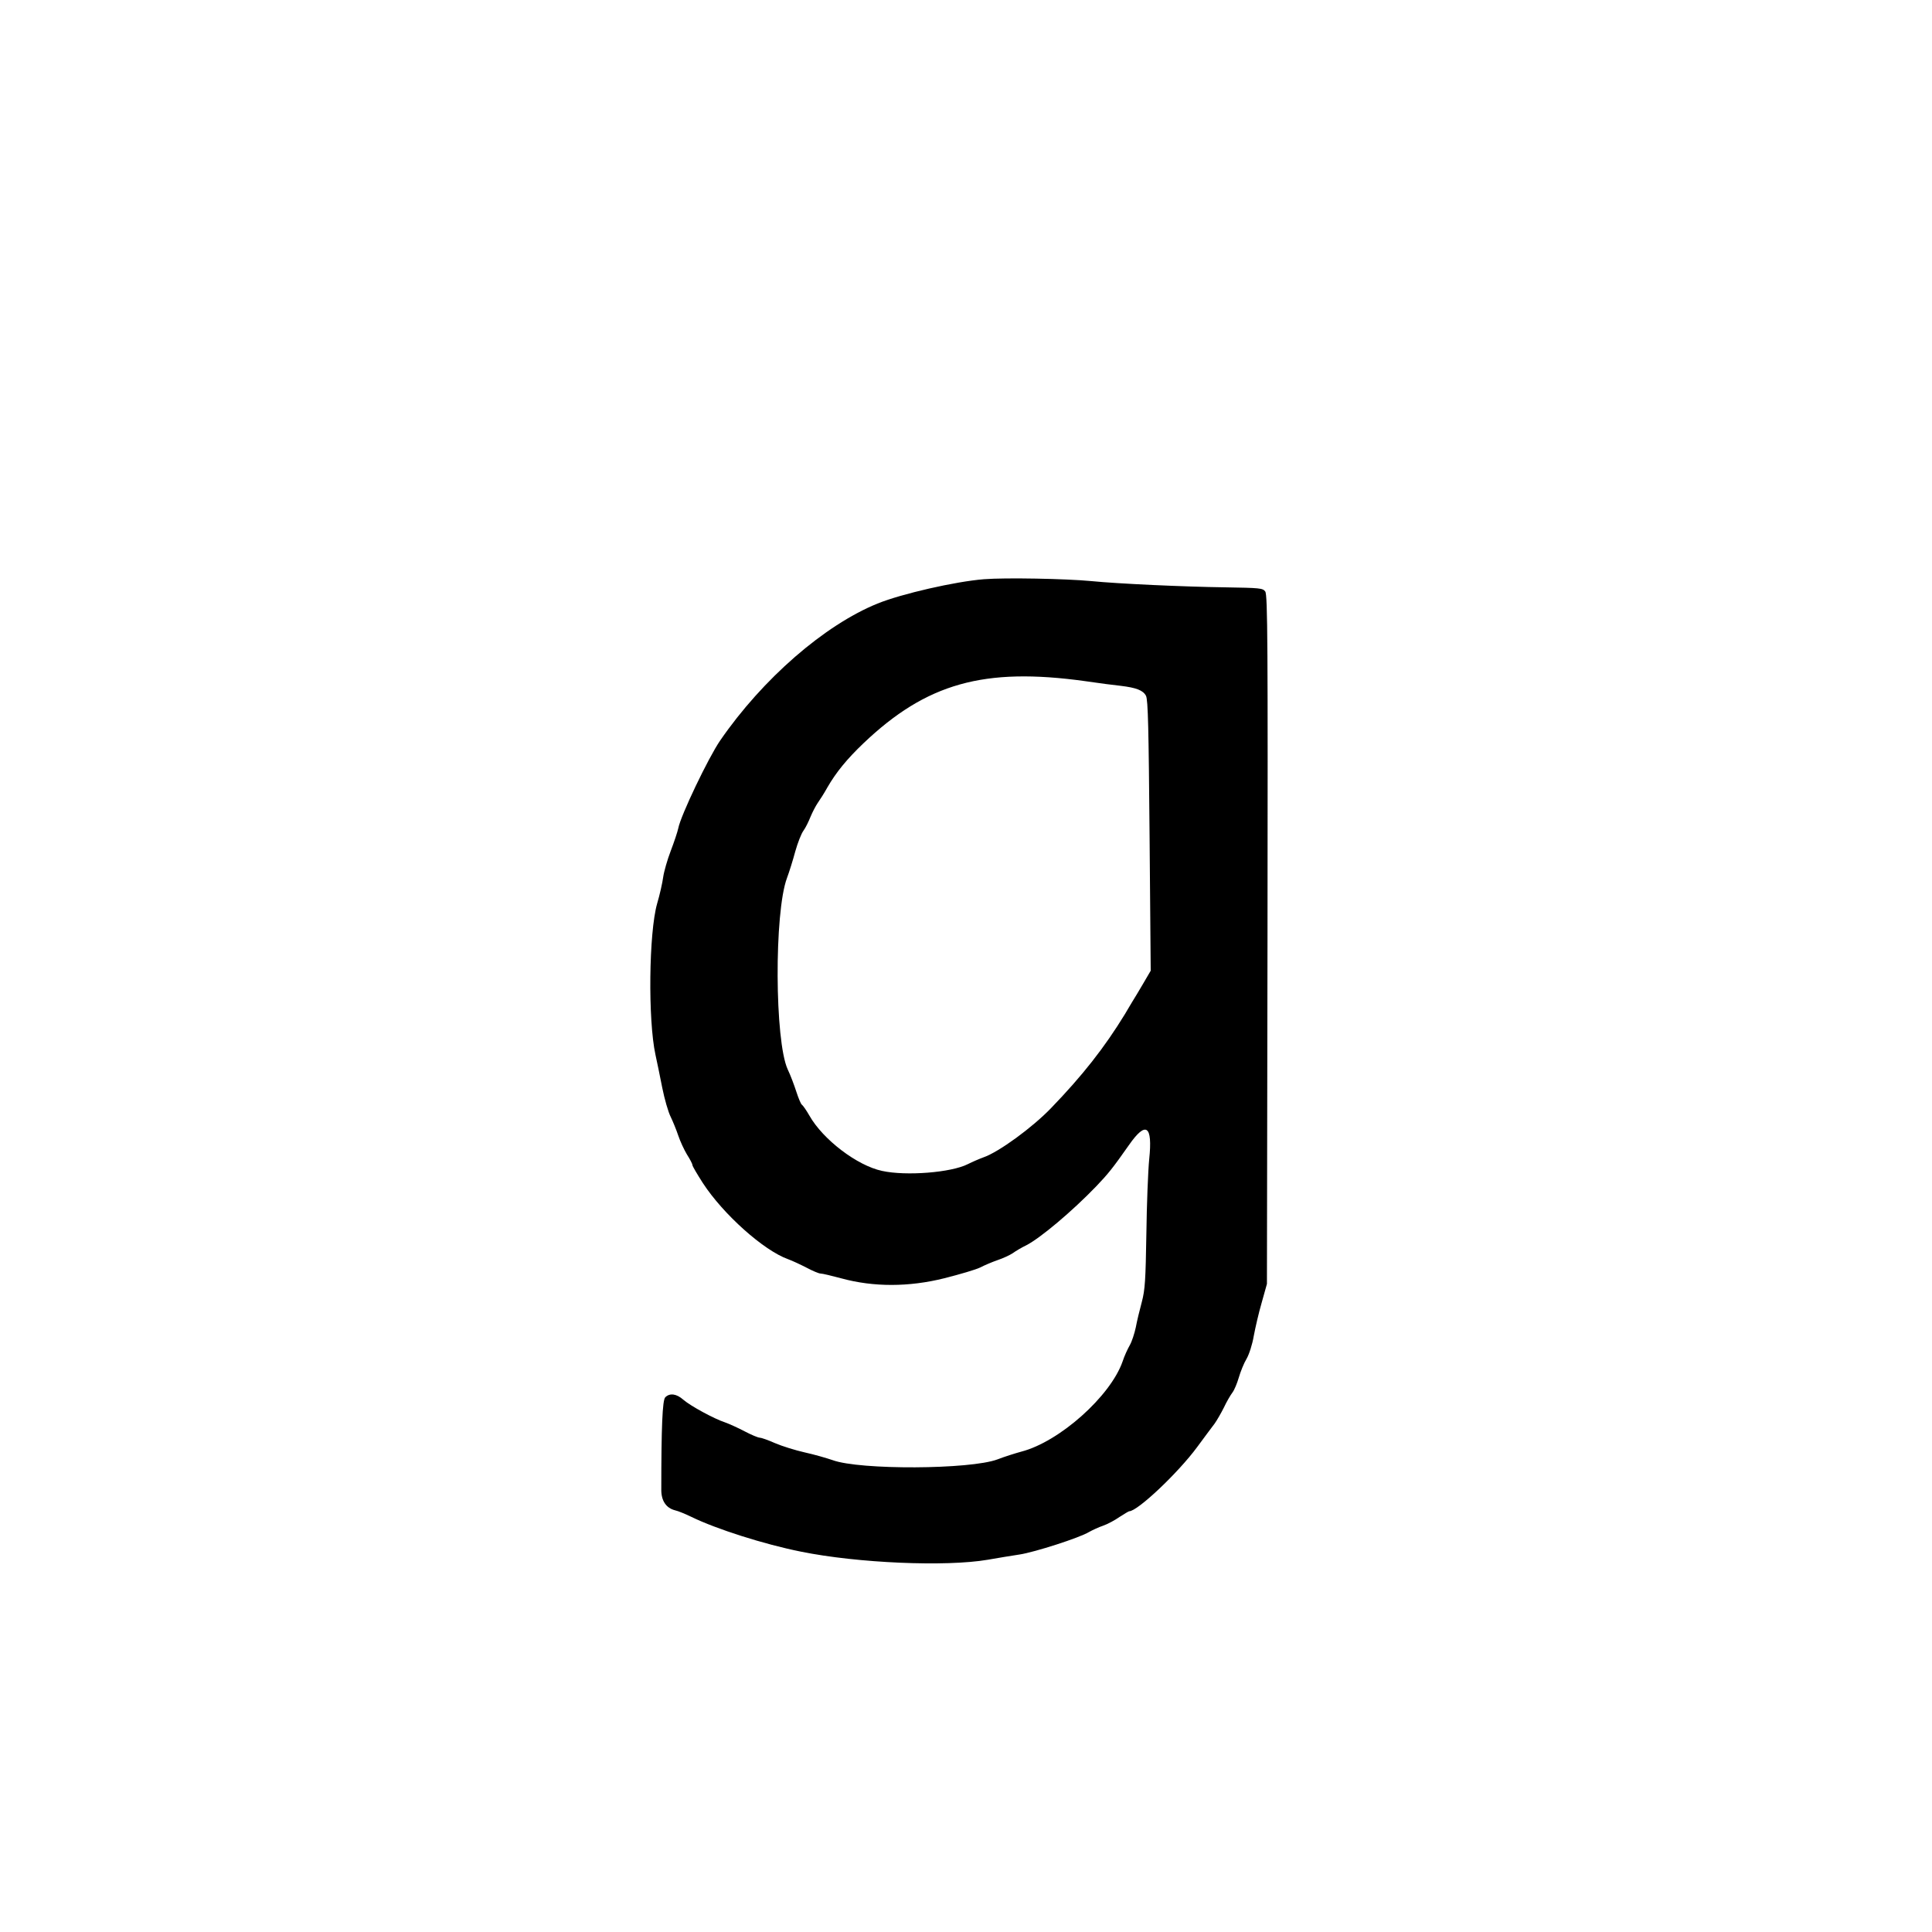
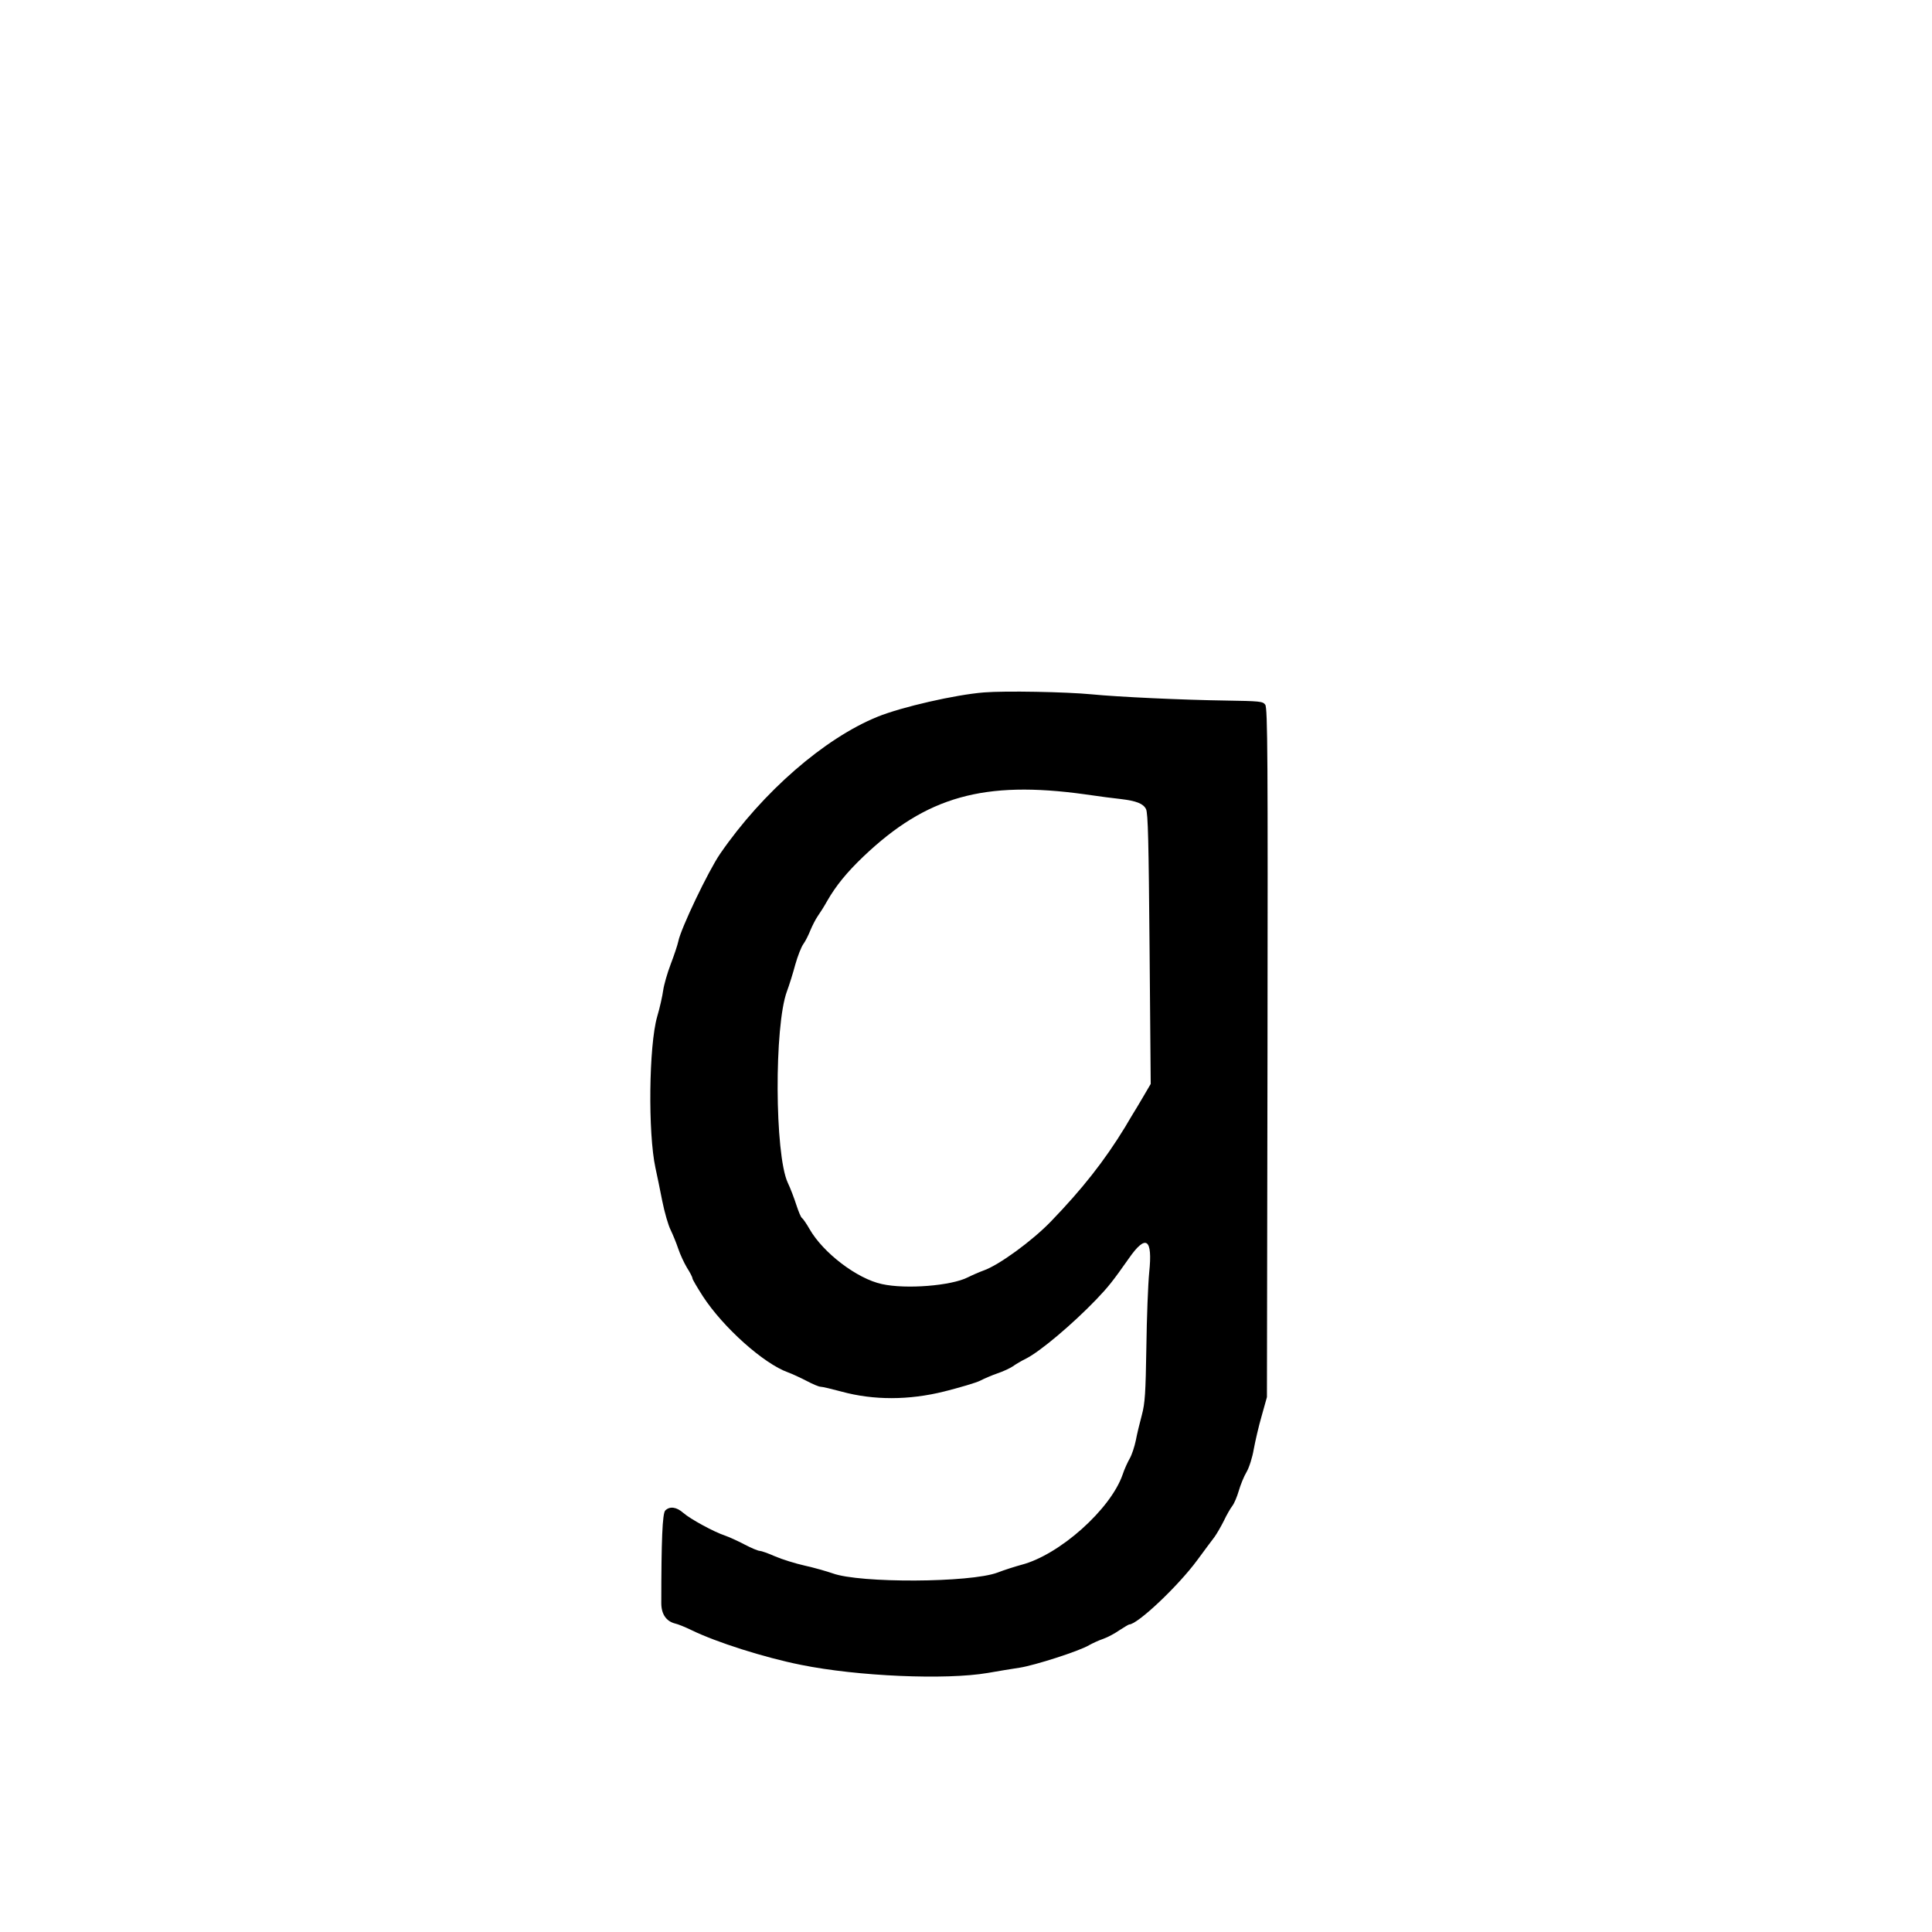
<svg xmlns="http://www.w3.org/2000/svg" width="1024" height="1024" viewBox="0 0 1024 1024">
-   <path d="M521.5 307.0C506.4 308.2 477.9 314.7 465.1 319.9C437.0 331.3 404.2 359.8 381.7 392.5C375.5 401.5 360.8 432.2 359.5 439.0C359.1 440.9 357.3 446.3 355.5 451.0C353.7 455.7 351.9 462.0 351.5 464.9C351.1 467.9 349.7 474.2 348.3 478.9C343.9 494.3 343.4 540.5 347.4 559.0C348.2 562.6 349.8 570.4 351.0 576.5C352.2 582.5 354.2 589.5 355.5 592.0C356.7 594.5 358.5 598.9 359.5 601.9C360.5 604.9 362.6 609.4 364.1 611.9C365.7 614.4 367.0 616.9 367.0 617.5C367.0 618.1 369.5 622.3 372.5 627.0C383.3 643.6 404.8 662.8 417.7 667.4C419.9 668.2 424.2 670.2 427.5 671.9C430.7 673.6 434.0 675.0 434.9 675.0C435.9 675.0 440.9 676.2 446.1 677.6C463.0 682.2 481.7 682.2 500.5 677.5C508.8 675.4 517.3 672.9 519.5 671.8C521.6 670.7 525.8 668.9 528.7 667.9C531.7 666.9 535.3 665.2 536.8 664.2C538.3 663.1 541.5 661.2 544.0 660.0C551.4 656.2 568.3 642.0 581.0 628.8C587.4 622.1 589.8 619.1 598.3 607.0C607.4 593.9 611.0 596.4 609.1 614.4C608.5 620.5 607.8 638.3 607.6 654.0C607.2 678.4 606.9 683.6 605.2 690.0C604.1 694.1 602.6 700.2 602.0 703.5C601.3 706.8 599.9 711.1 598.8 713.0C597.7 714.9 595.9 718.8 595.0 721.6C588.6 740.0 561.5 764.2 541.3 769.4C538.0 770.3 532.3 772.1 528.7 773.5C514.3 778.9 455.7 779.2 441.3 773.9C438.1 772.8 431.5 770.9 426.5 769.8C421.6 768.7 414.5 766.5 410.8 764.9C407.2 763.3 403.5 762.0 402.7 762.0C401.8 762.0 398.2 760.5 394.6 758.6C391.0 756.7 386.3 754.6 384.3 753.9C378.5 752.0 366.0 745.2 362.2 741.9C358.6 738.7 355.0 738.2 352.6 740.6C351.1 742.1 350.5 756.4 350.5 789.7C350.5 795.5 353.1 799.3 357.8 800.5C359.3 800.8 363.2 802.4 366.5 804.0C379.6 810.4 405.0 818.5 424.5 822.4C454.5 828.5 501.3 830.5 523.5 826.7C529.0 825.7 536.7 824.5 540.5 823.9C548.3 822.7 572.1 815.1 577.2 812.0C579.0 811.0 582.4 809.4 584.8 808.6C587.1 807.8 591.0 805.7 593.4 804.0C595.9 802.4 598.2 801.0 598.5 801.0C602.9 801.0 624.4 780.7 634.5 767.0C638.4 761.8 642.5 756.1 643.8 754.5C645.0 752.8 647.2 749.0 648.7 746.0C650.1 743.0 652.2 739.4 653.2 738.1C654.2 736.8 655.7 733.2 656.6 730.1C657.5 727.0 659.3 722.5 660.7 720.2C662.1 717.8 663.8 712.4 664.5 708.2C665.3 703.9 667.1 696.0 668.7 690.5L671.5 680.5L671.8 498.0C672.0 341.7 671.9 315.2 670.6 313.5C669.3 311.7 667.7 311.6 649.4 311.3C627.5 311.0 592.5 309.4 578.5 308.0C564.9 306.7 532.8 306.1 521.5 307.0ZM575.0 361.0C582.4 362.1 591.0 363.2 594.0 363.5C602.3 364.5 605.9 365.9 607.4 368.8C608.5 371.0 608.8 386.0 609.3 443.0L609.9 514.5L606.1 521.0C604.0 524.6 601.3 529.1 600.1 531.0C599.0 532.9 597.2 535.8 596.3 537.4C585.3 555.4 573.6 570.2 557.1 587.3C547.2 597.6 529.4 610.6 521.3 613.4C519.1 614.2 515.4 615.8 513.0 617.0C504.2 621.5 480.2 623.4 467.5 620.6C454.3 617.8 436.2 604.0 429.0 591.3C427.4 588.5 425.6 585.9 425.0 585.5C424.5 585.2 423.2 582.1 422.1 578.7C421.0 575.3 419.0 569.9 417.5 566.8C410.6 551.8 410.3 483.7 417.1 465.4C418.3 462.2 420.3 455.8 421.5 451.3C422.8 446.7 424.7 441.8 425.9 440.2C427.0 438.7 428.6 435.4 429.6 432.9C430.6 430.5 432.3 427.2 433.4 425.6C434.6 423.9 436.9 420.3 438.5 417.4C443.1 409.4 448.9 402.3 457.6 394.0C491.1 362.1 521.5 353.6 575.0 361.0Z" fill="#000000" fill-rule="nonzero" />
+   <path d="M521.5 367.0C506.4 368.2 477.9 374.7 465.1 379.9C437.0 391.3 404.2 419.8 381.7 452.5C375.5 461.5 360.8 492.2 359.5 499.0C359.1 500.9 357.3 506.3 355.5 511.0C353.7 515.7 351.9 522.0 351.5 524.9C351.1 527.9 349.7 534.2 348.3 538.9C343.9 554.3 343.4 600.5 347.4 619.0C348.2 622.6 349.8 630.4 351.0 636.5C352.2 642.5 354.2 649.5 355.5 652.0C356.7 654.5 358.5 658.9 359.5 661.9C360.5 664.9 362.6 669.4 364.1 671.9C365.7 674.4 367.0 676.9 367.0 677.5C367.0 678.1 369.5 682.3 372.5 687.0C383.3 703.6 404.8 722.8 417.7 727.4C419.9 728.2 424.2 730.2 427.5 731.9C430.7 733.6 434.0 735.0 434.9 735.0C435.9 735.0 440.9 736.2 446.1 737.6C463.0 742.2 481.7 742.2 500.5 737.5C508.8 735.4 517.3 732.9 519.5 731.8C521.6 730.7 525.8 728.9 528.7 727.9C531.7 726.9 535.3 725.2 536.8 724.2C538.3 723.1 541.5 721.2 544.0 720.0C551.4 716.2 568.3 702.0 581.0 688.8C587.4 682.1 589.8 679.1 598.3 667.0C607.4 653.9 611.0 656.4 609.1 674.4C608.5 680.5 607.8 698.3 607.6 714.0C607.2 738.4 606.9 743.6 605.2 750.0C604.1 754.1 602.6 760.2 602.0 763.5C601.3 766.8 599.9 771.1 598.8 773.0C597.7 774.9 595.9 778.8 595.0 781.6C588.6 800.0 561.5 824.2 541.3 829.4C538.0 830.3 532.3 832.1 528.7 833.5C514.3 838.9 455.7 839.2 441.3 833.9C438.1 832.8 431.5 830.9 426.5 829.8C421.6 828.7 414.5 826.5 410.8 824.9C407.2 823.3 403.5 822.0 402.7 822.0C401.8 822.0 398.2 820.5 394.6 818.6C391.0 816.7 386.3 814.6 384.3 813.9C378.5 812.0 366.0 805.2 362.2 801.9C358.6 798.7 355.0 798.2 352.6 800.6C351.1 802.1 350.5 816.4 350.5 849.7C350.5 855.5 353.1 859.3 357.8 860.5C359.3 860.8 363.2 862.4 366.5 864.0C379.6 870.4 405.0 878.5 424.5 882.4C454.5 888.5 501.3 890.5 523.5 886.7C529.0 885.7 536.7 884.5 540.5 883.9C548.3 882.7 572.1 875.1 577.2 872.0C579.0 871.0 582.4 869.4 584.8 868.6C587.1 867.8 591.0 865.7 593.4 864.0C595.9 862.4 598.2 861.0 598.5 861.0C602.9 861.0 624.4 840.7 634.5 827.0C638.4 821.8 642.5 816.1 643.8 814.5C645.0 812.8 647.2 809.0 648.7 806.0C650.1 803.0 652.2 799.4 653.2 798.1C654.2 796.8 655.7 793.2 656.6 790.1C657.5 787.0 659.3 782.5 660.7 780.2C662.1 777.8 663.8 772.4 664.5 768.2C665.3 763.9 667.1 756.0 668.7 750.5L671.5 740.5L671.8 558.0C672.0 401.7 671.9 375.2 670.6 373.5C669.3 371.7 667.7 371.6 649.4 371.3C627.5 371.0 592.5 369.4 578.5 368.0C564.9 366.7 532.8 366.1 521.5 367.0ZM575.0 421.0C582.4 422.1 591.0 423.2 594.0 423.5C602.3 424.5 605.9 425.9 607.4 428.8C608.5 431.0 608.8 446.0 609.3 503.0L609.9 574.5L606.1 581.0C604.0 584.6 601.3 589.1 600.1 591.0C599.0 592.9 597.2 595.8 596.3 597.4C585.3 615.4 573.6 630.2 557.1 647.3C547.2 657.6 529.4 670.6 521.3 673.4C519.1 674.2 515.4 675.8 513.0 677.0C504.2 681.5 480.2 683.4 467.5 680.6C454.3 677.8 436.2 664.0 429.0 651.3C427.4 648.5 425.6 645.9 425.0 645.5C424.5 645.2 423.2 642.1 422.1 638.7C421.0 635.3 419.0 629.9 417.5 626.8C410.6 611.8 410.3 543.7 417.1 525.4C418.3 522.2 420.3 515.8 421.5 511.3C422.8 506.7 424.7 501.8 425.9 500.2C427.0 498.7 428.6 495.4 429.6 492.9C430.6 490.5 432.3 487.2 433.4 485.6C434.6 483.9 436.9 480.3 438.5 477.4C443.1 469.4 448.9 462.3 457.6 454.0C491.1 422.1 521.5 413.6 575.0 421.0Z" fill="#000000" fill-rule="nonzero" />
</svg>
